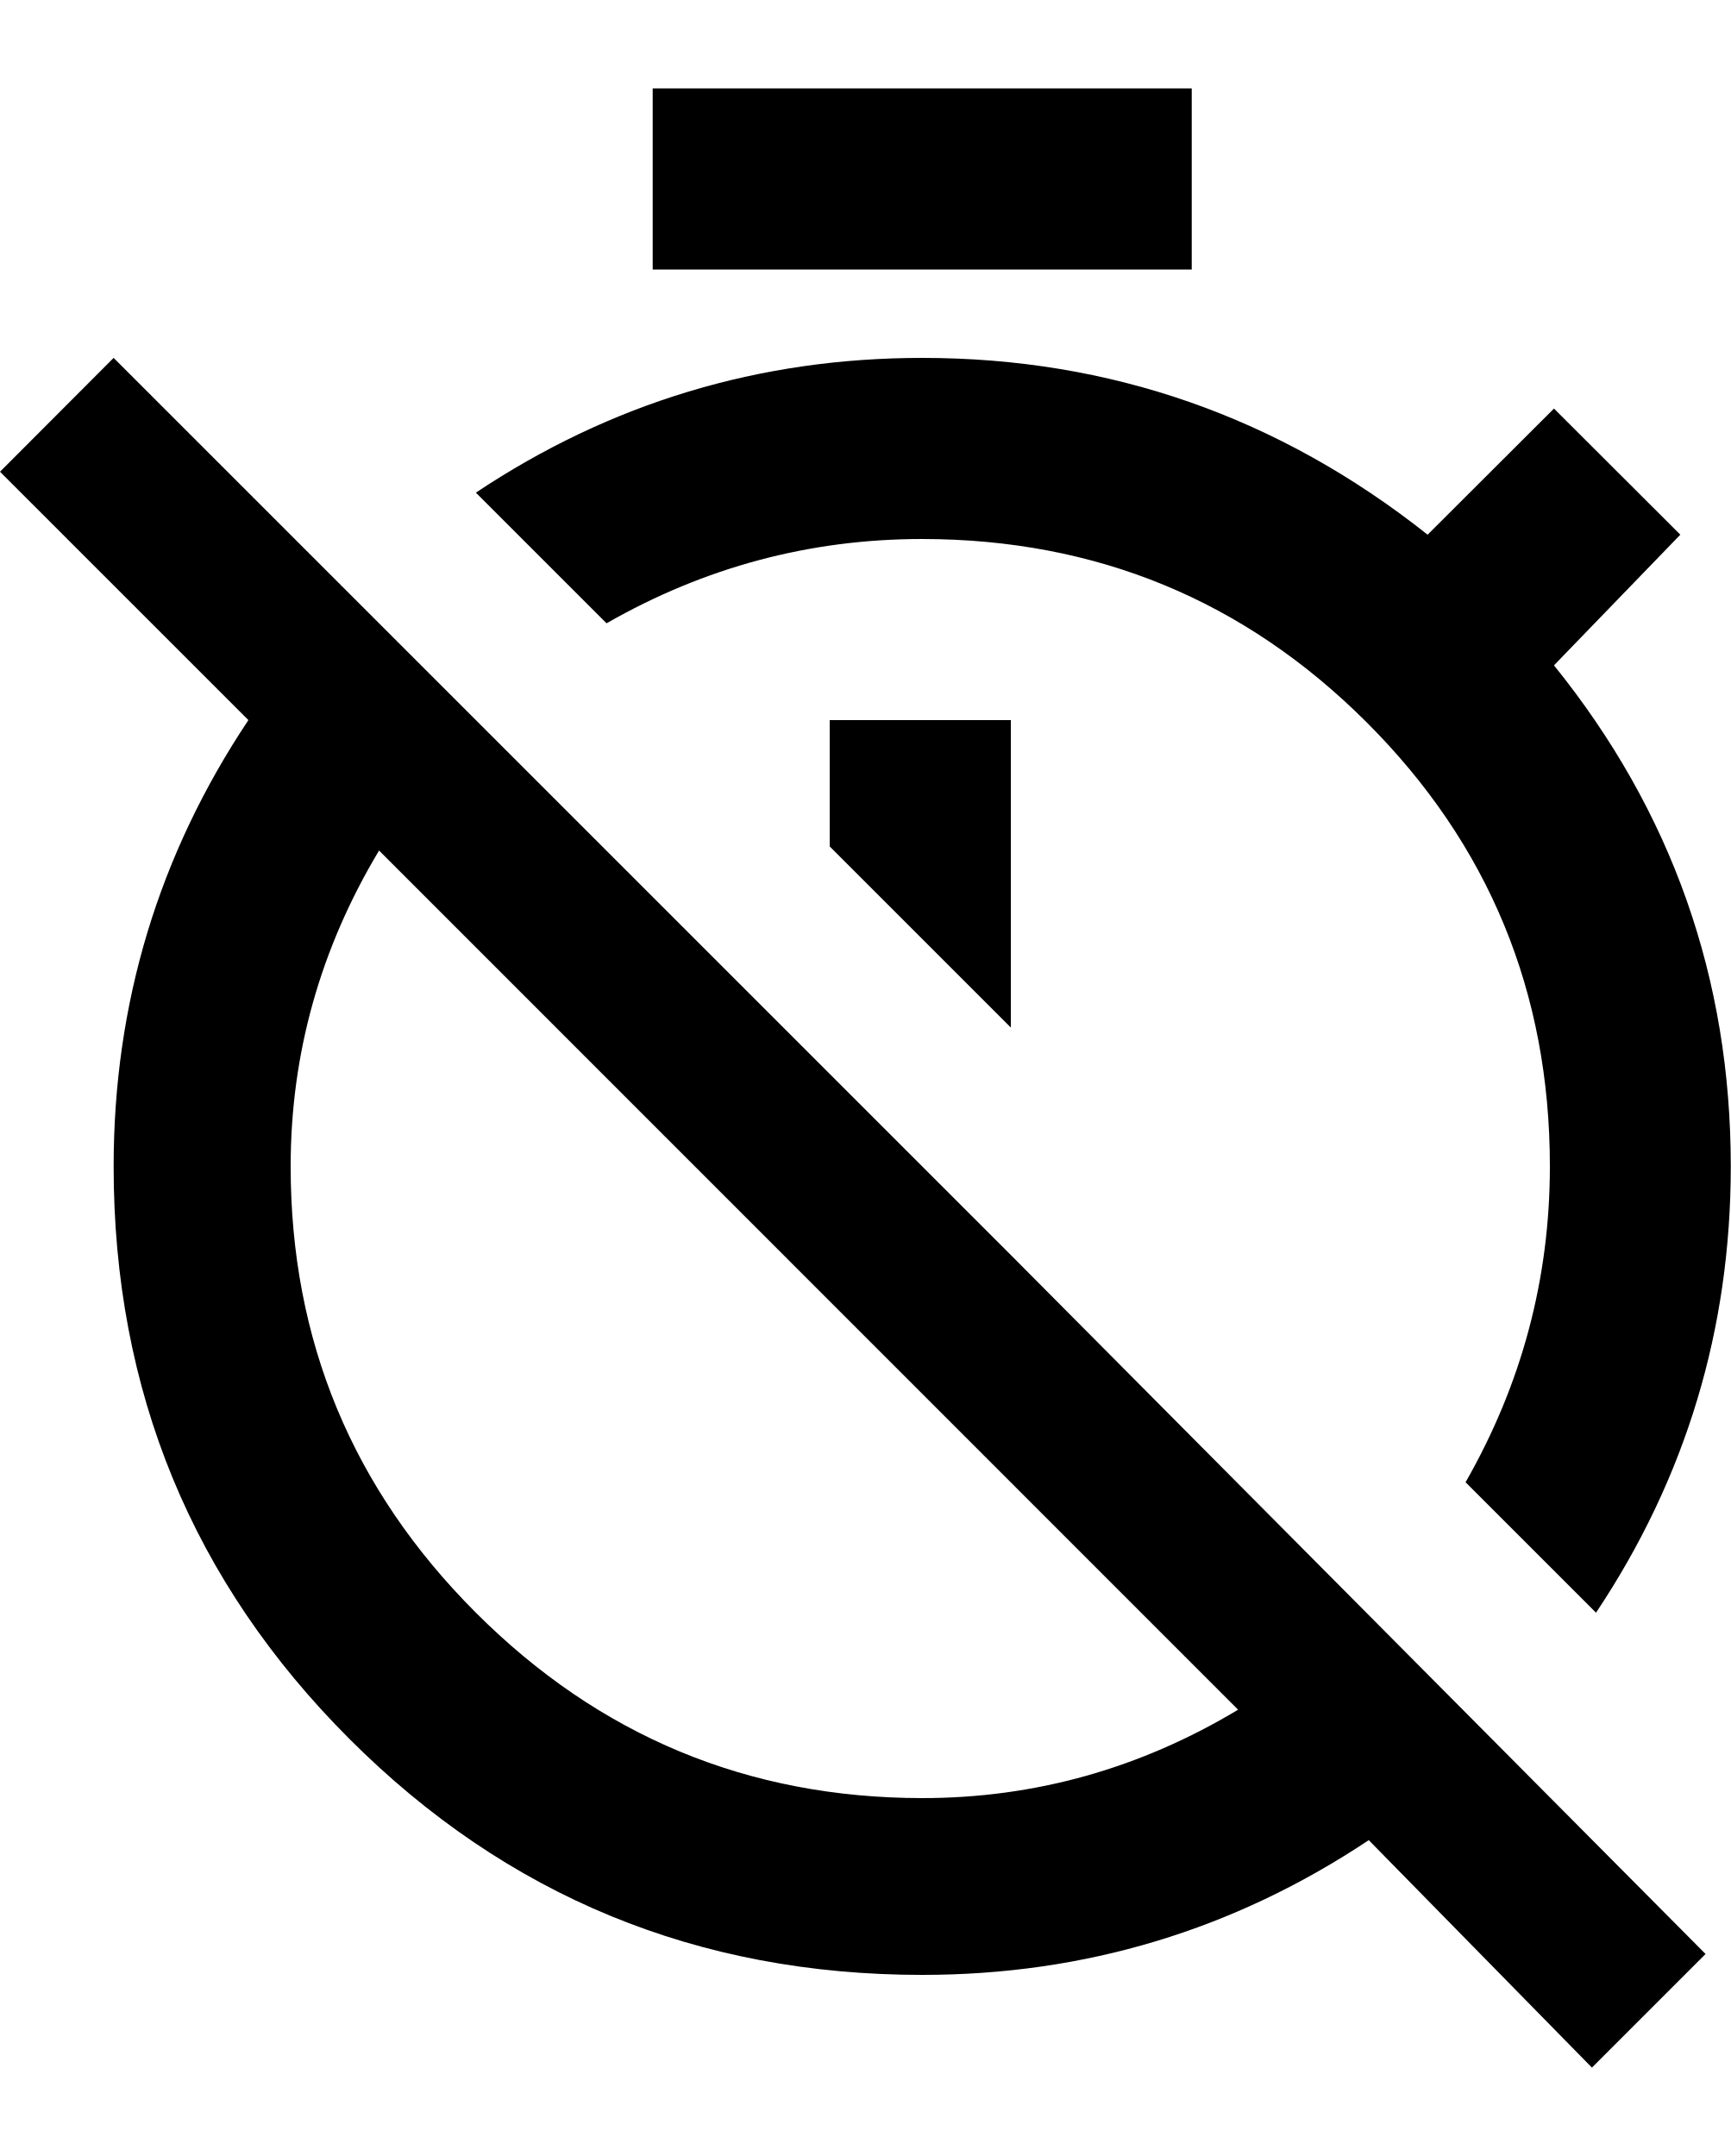
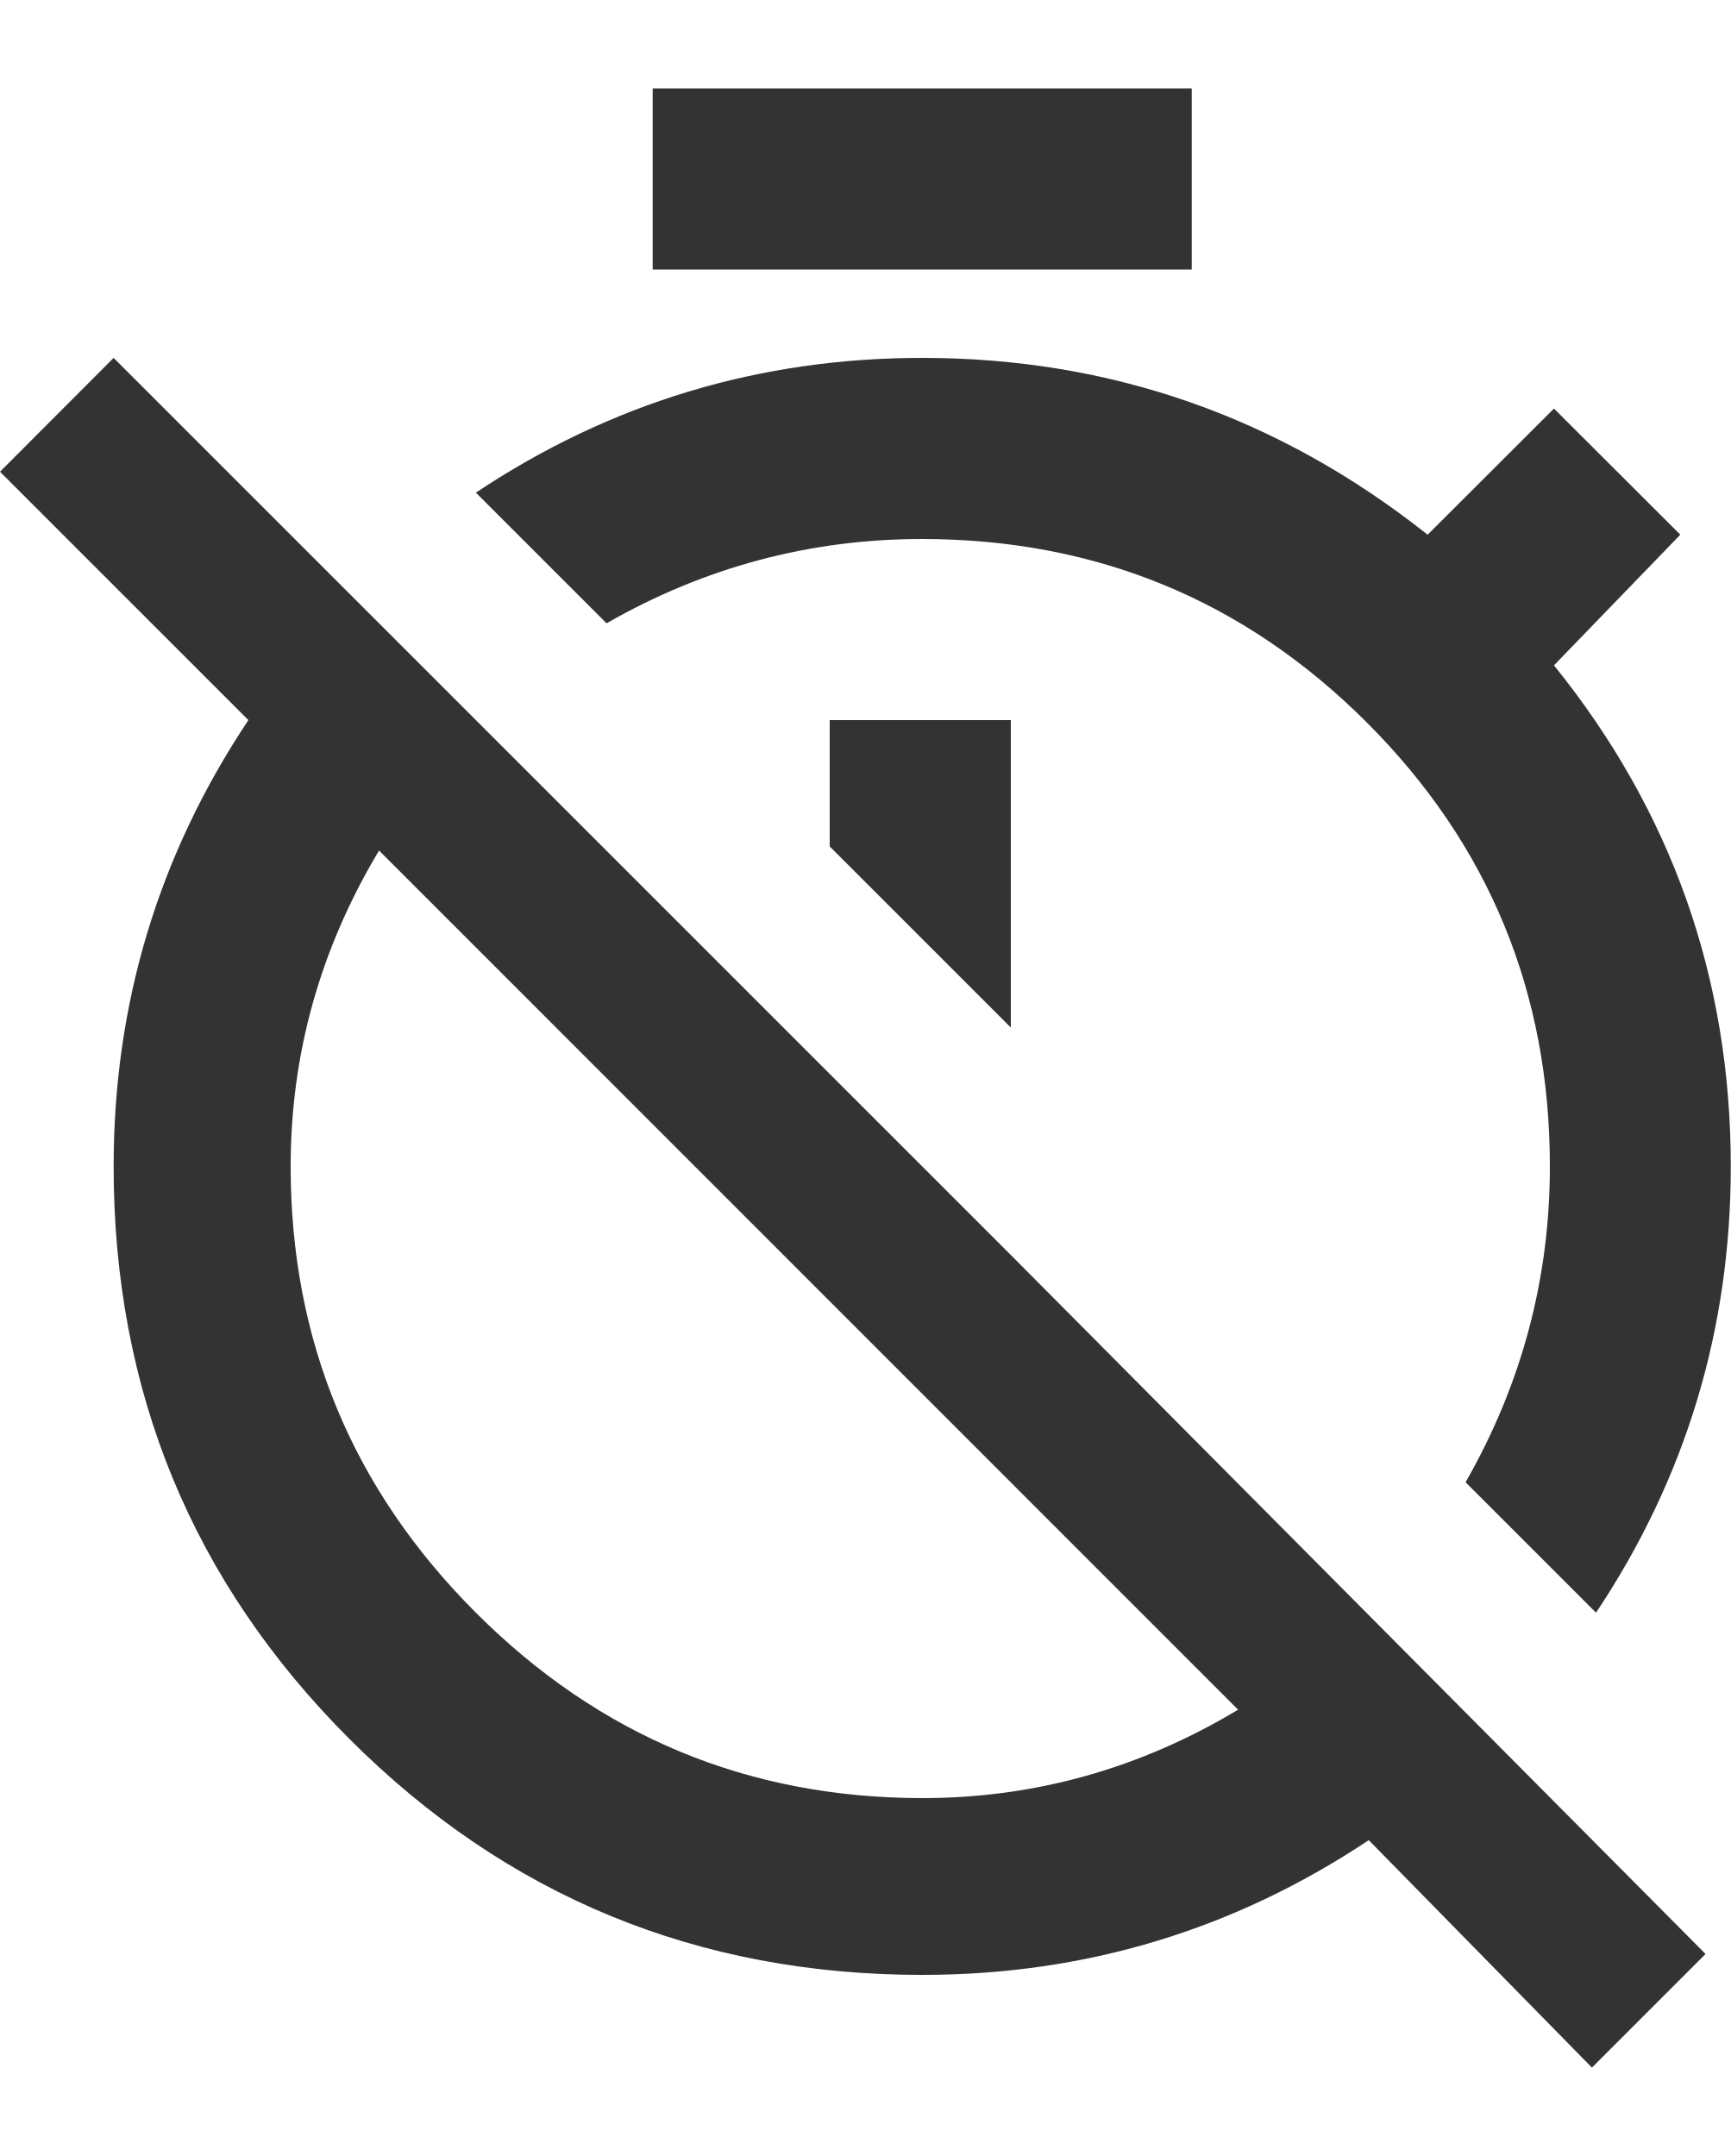
- <svg xmlns="http://www.w3.org/2000/svg" height="1000" width="802.7">
-   <path d="m720.7 189.5l58.6 58.5-58.6 60.6q82 101.6 82 232.4 0 113.3-62.5 207l-60.5-60.5q39.1-68.4 39.1-146.5 0-121.1-85-206t-206.1-85q-78.1 0-146.4 39.1l-60.6-60.6q93.8-62.5 207-62.5 130.9 0 234.4 82z m-168-148.5v84h-250v-84h250z m-167.9 351.6v-58.6h84v142.6z m-332.1-226.6l418 418 320.3 322.3-52.7 52.7-103.5-105.5q-93.8 62.5-207.1 62.5-156.2 0-265.6-109.4t-109.4-265.6q0-113.3 62.5-207l-115.2-115.2z m375 668q78.2 0 146.5-41l-398.4-398.5q-41 68.4-41 146.5 0 121.1 85.9 207t207 86z" />
+ <svg xmlns="http://www.w3.org/2000/svg" version="1.1" id="Calque_1" x="0px" y="0px" viewBox="0 0 802.7 1000" style="enable-background:new 0 0 802.7 1000;" xml:space="preserve">
+   <style type="text/css">
+ 	.st0{fill:#333333;}
+ </style>
+   <path class="st0" d="M720.7,189.5l58.6,58.5l-58.6,60.6  c54.667,67.733,82,145.2,82,232.4c0,75.533-20.833,144.533-62.5,207l-60.5-60.5  c26.067-45.6,39.1-94.433,39.1-146.5c0-80.733-28.333-149.4-85-206  c-56.667-56.6-125.367-84.933-206.1-85c-52.067,0-100.867,13.033-146.4,39.1  L220.7,228.5c62.533-41.667,131.533-62.5,207-62.5c87.267,0,165.4,27.333,234.4,82  L720.7,189.5z M552.7,41v84h-250V41H552.7z M384.8,392.6V334h84v142.6L384.8,392.6  z M52.7,166l418,418L791,906.3L738.3,959l-103.5-105.5C572.267,895.167,503.233,916,427.7,916  c-104.133,0-192.667-36.467-265.6-109.4C89.167,733.667,52.7,645.133,52.7,541  c-0-75.533,20.833-144.533,62.5-207L-0,218.8L52.7,166z M427.7,834  c52.133,0,100.967-13.667,146.5-41L175.8,394.5c-27.333,45.6-41,94.433-41,146.5  c0,80.733,28.633,149.733,85.9,207S346.967,833.933,427.7,834z" />
</svg>
